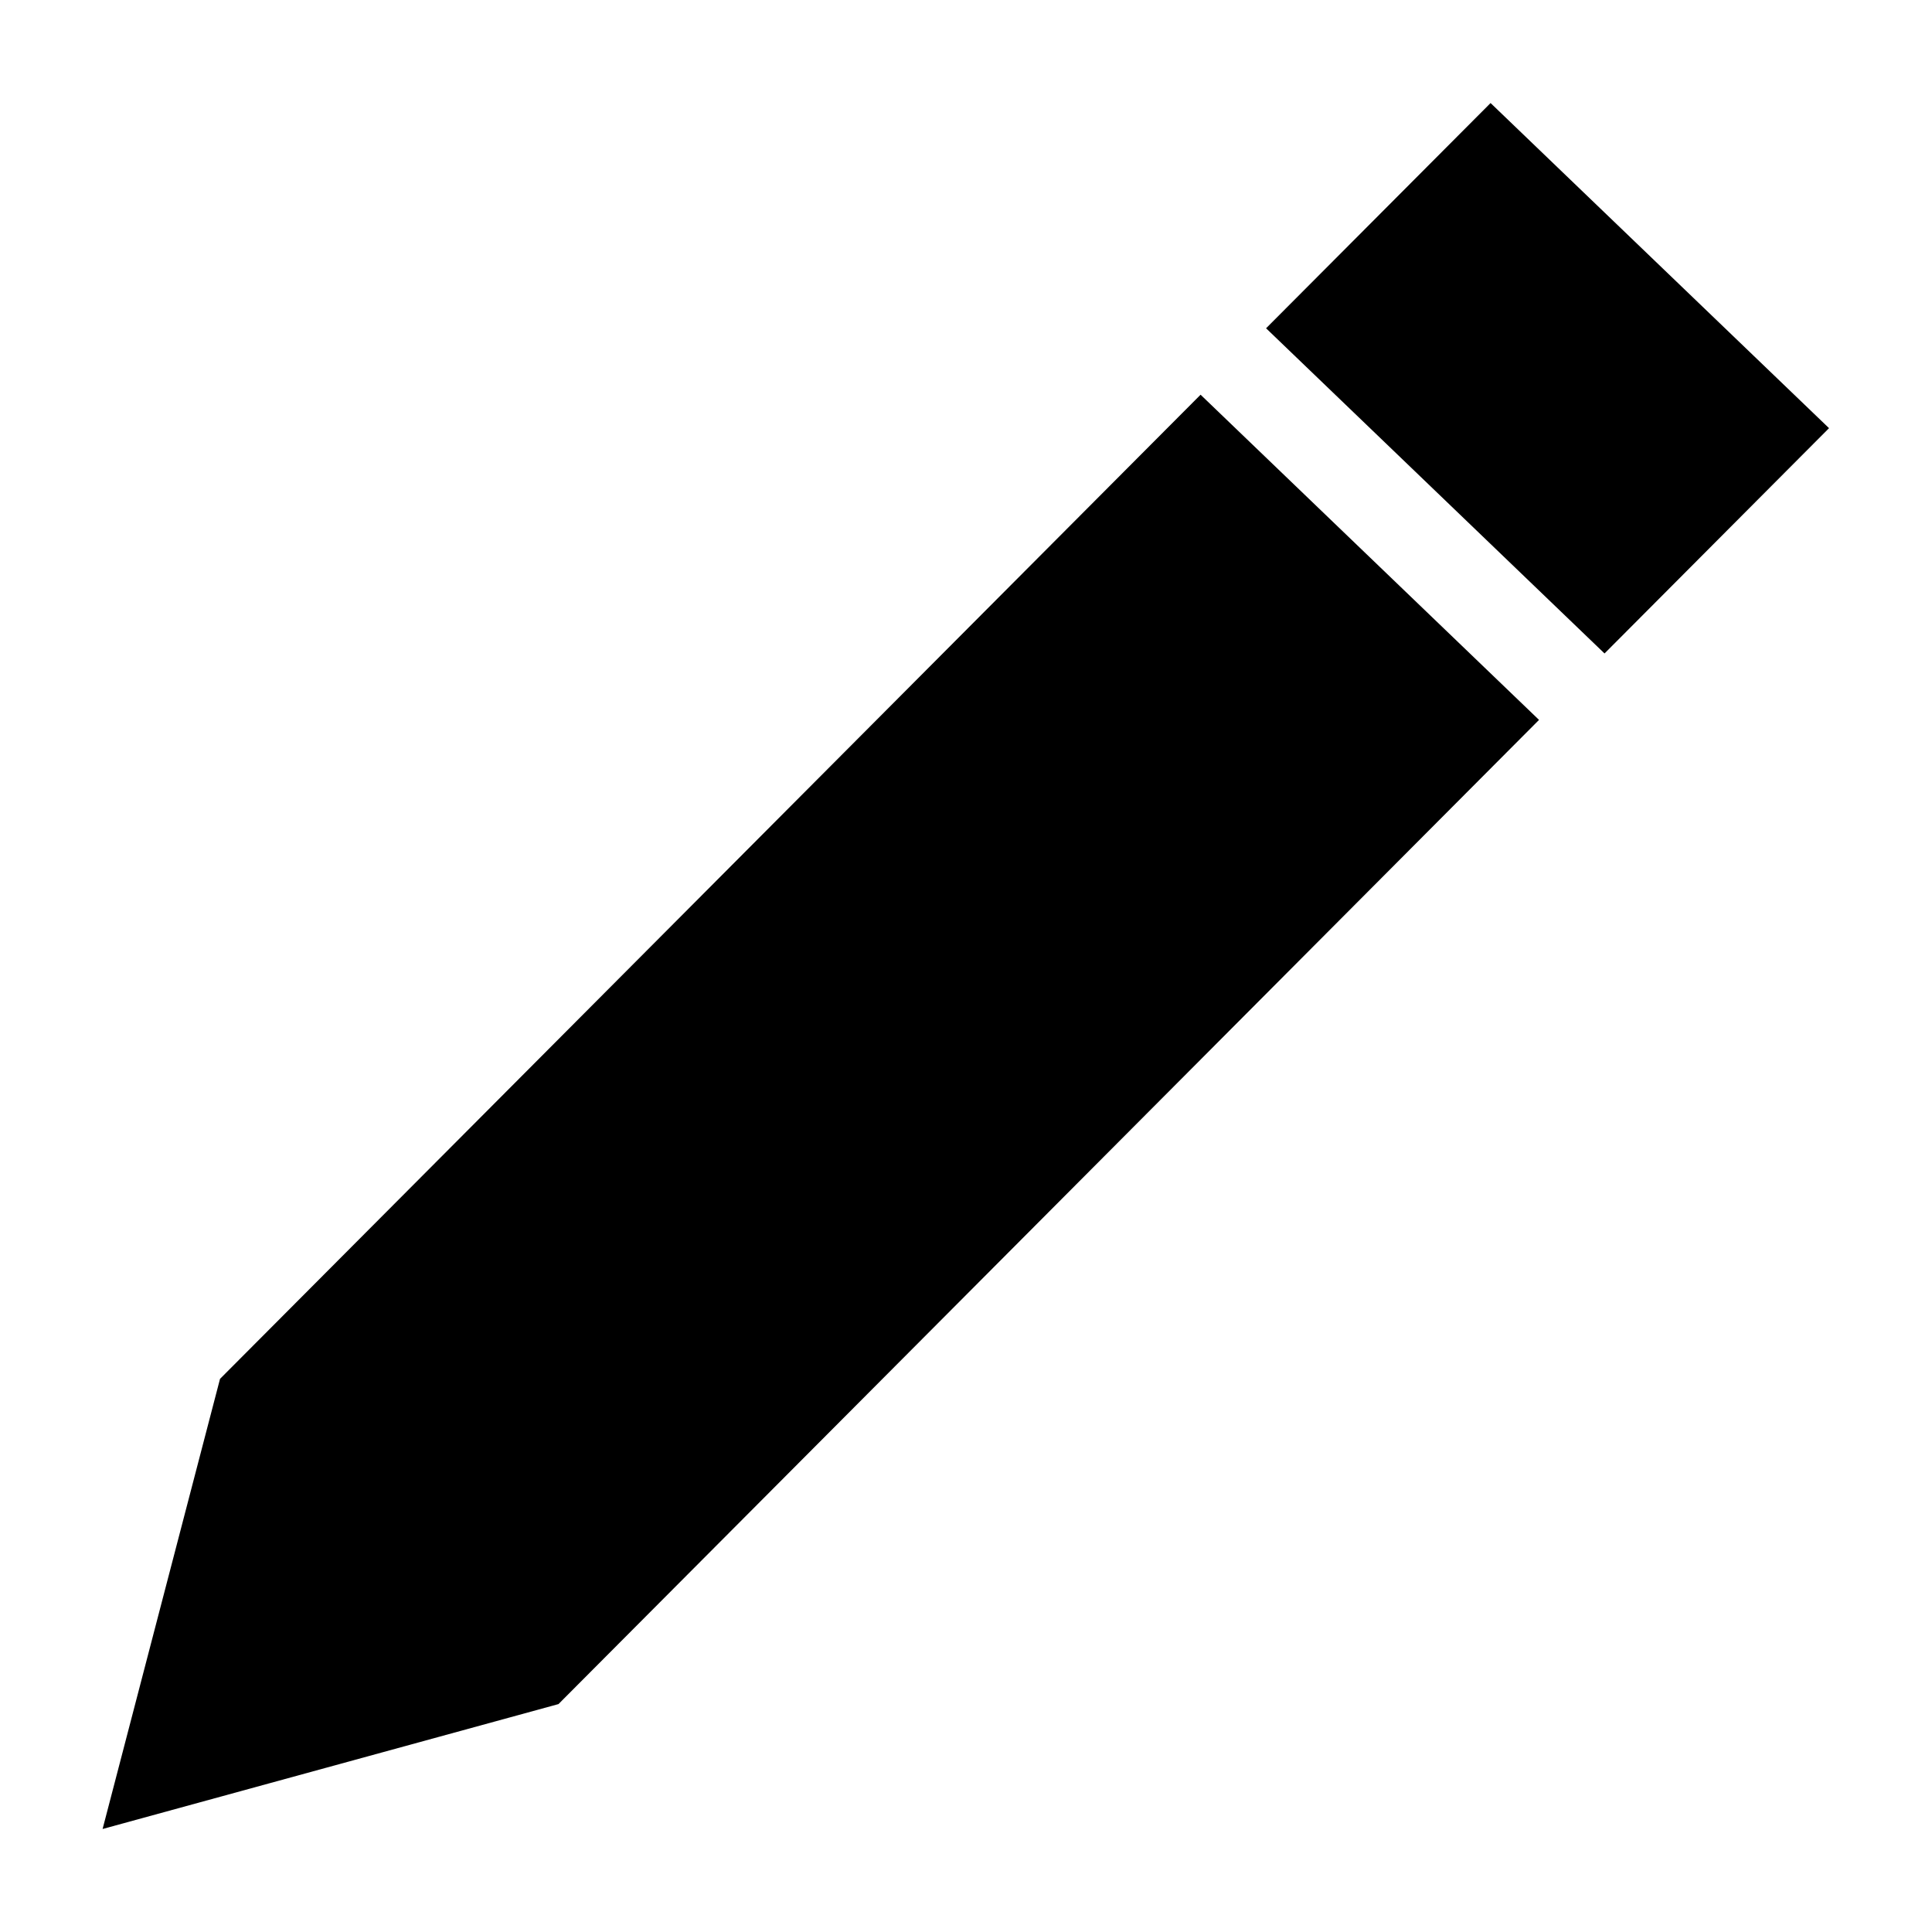
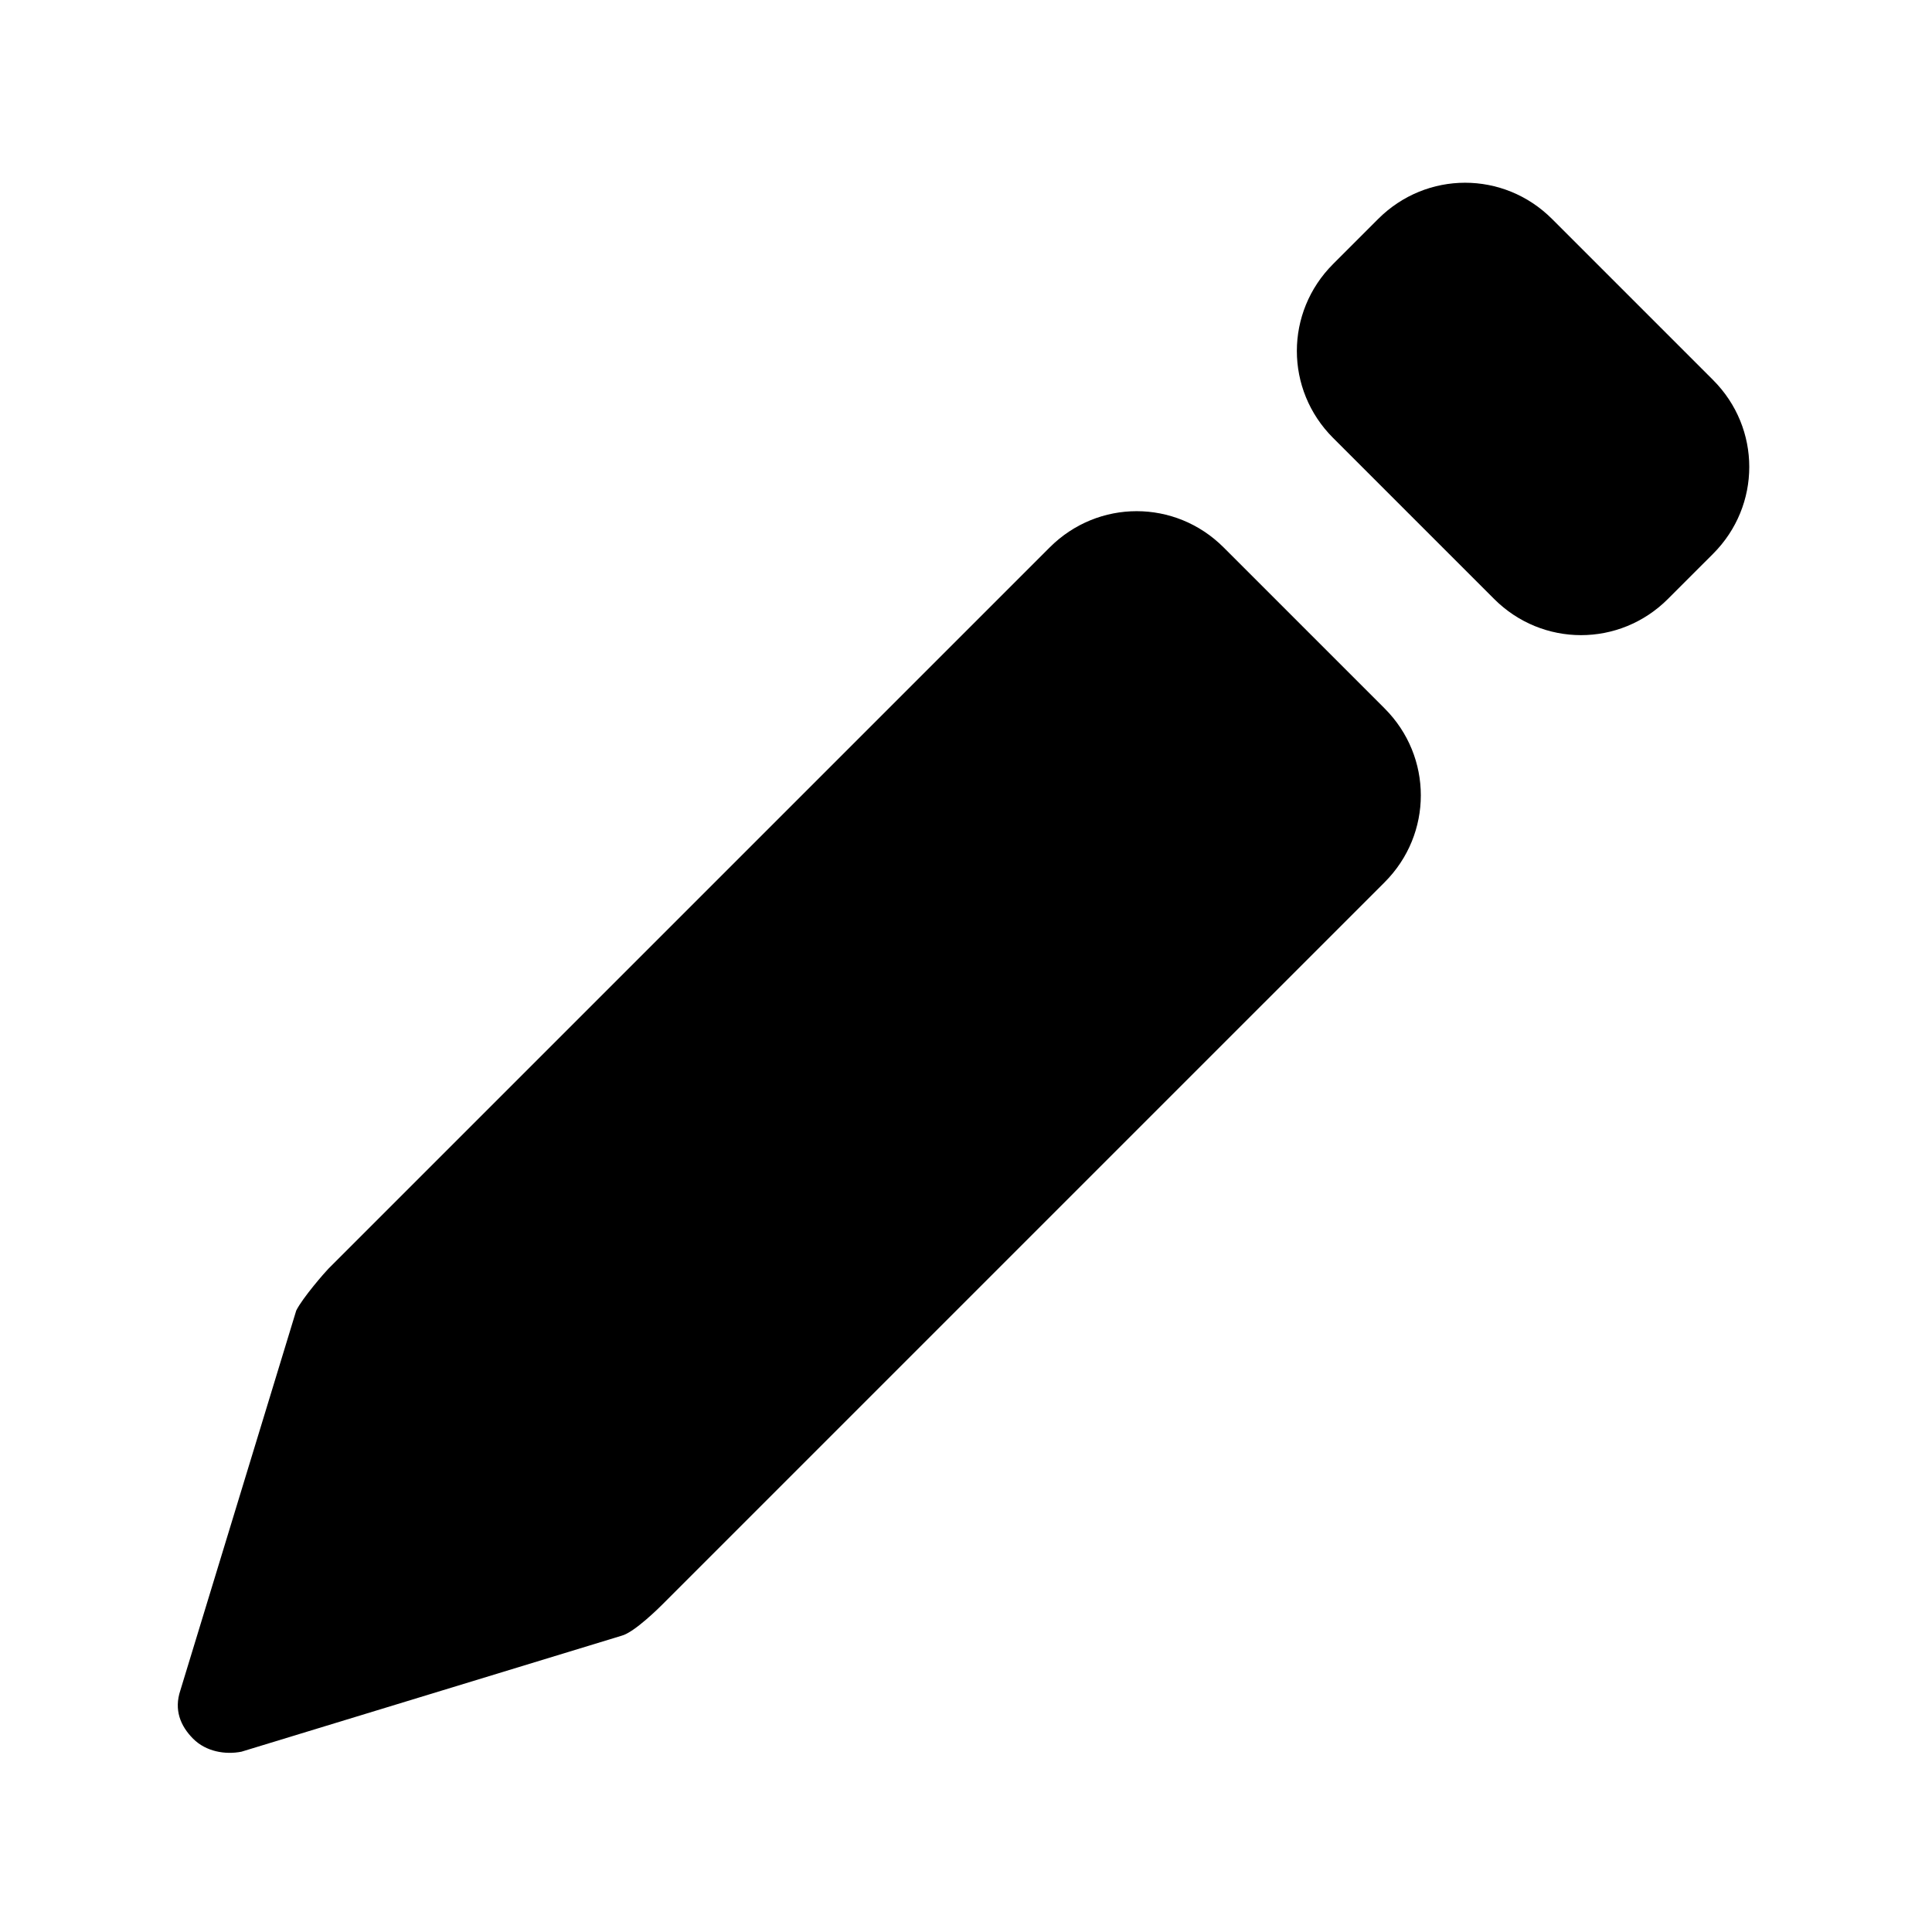
- <svg xmlns="http://www.w3.org/2000/svg" viewBox="0 0 60 60" class="icon">
-   <path d="M37.285 12.258L6.833 42.822 3.186 56.801l14.158-3.879 30.452-30.565zm12.545 8.036L39.319 10.195 46.291 3.2l10.511 10.097z" />
+ <svg xmlns="http://www.w3.org/2000/svg" viewBox="-267 390.9 60 60" class="icon">
+   <path d="M-229 407.9c-1.5-1.5-3.9-1.5-5.4 0l-22.4 22.4c-.1.1-.8.9-1 1.3l-3.6 11.8c-.2.6 0 1.1.4 1.5s1 .5 1.5.4l11.8-3.6c.4-.1 1.2-.9 1.3-1l22.4-22.4c1.5-1.5 1.5-3.9 0-5.4l-5-5zm15.2-5.2l-5-5c-1.5-1.5-3.9-1.5-5.4 0l-1.4 1.4c-1.5 1.5-1.5 3.9 0 5.4l5 5c1.5 1.5 3.9 1.5 5.4 0l1.4-1.4c1.5-1.5 1.5-3.9 0-5.4z" />
</svg>
